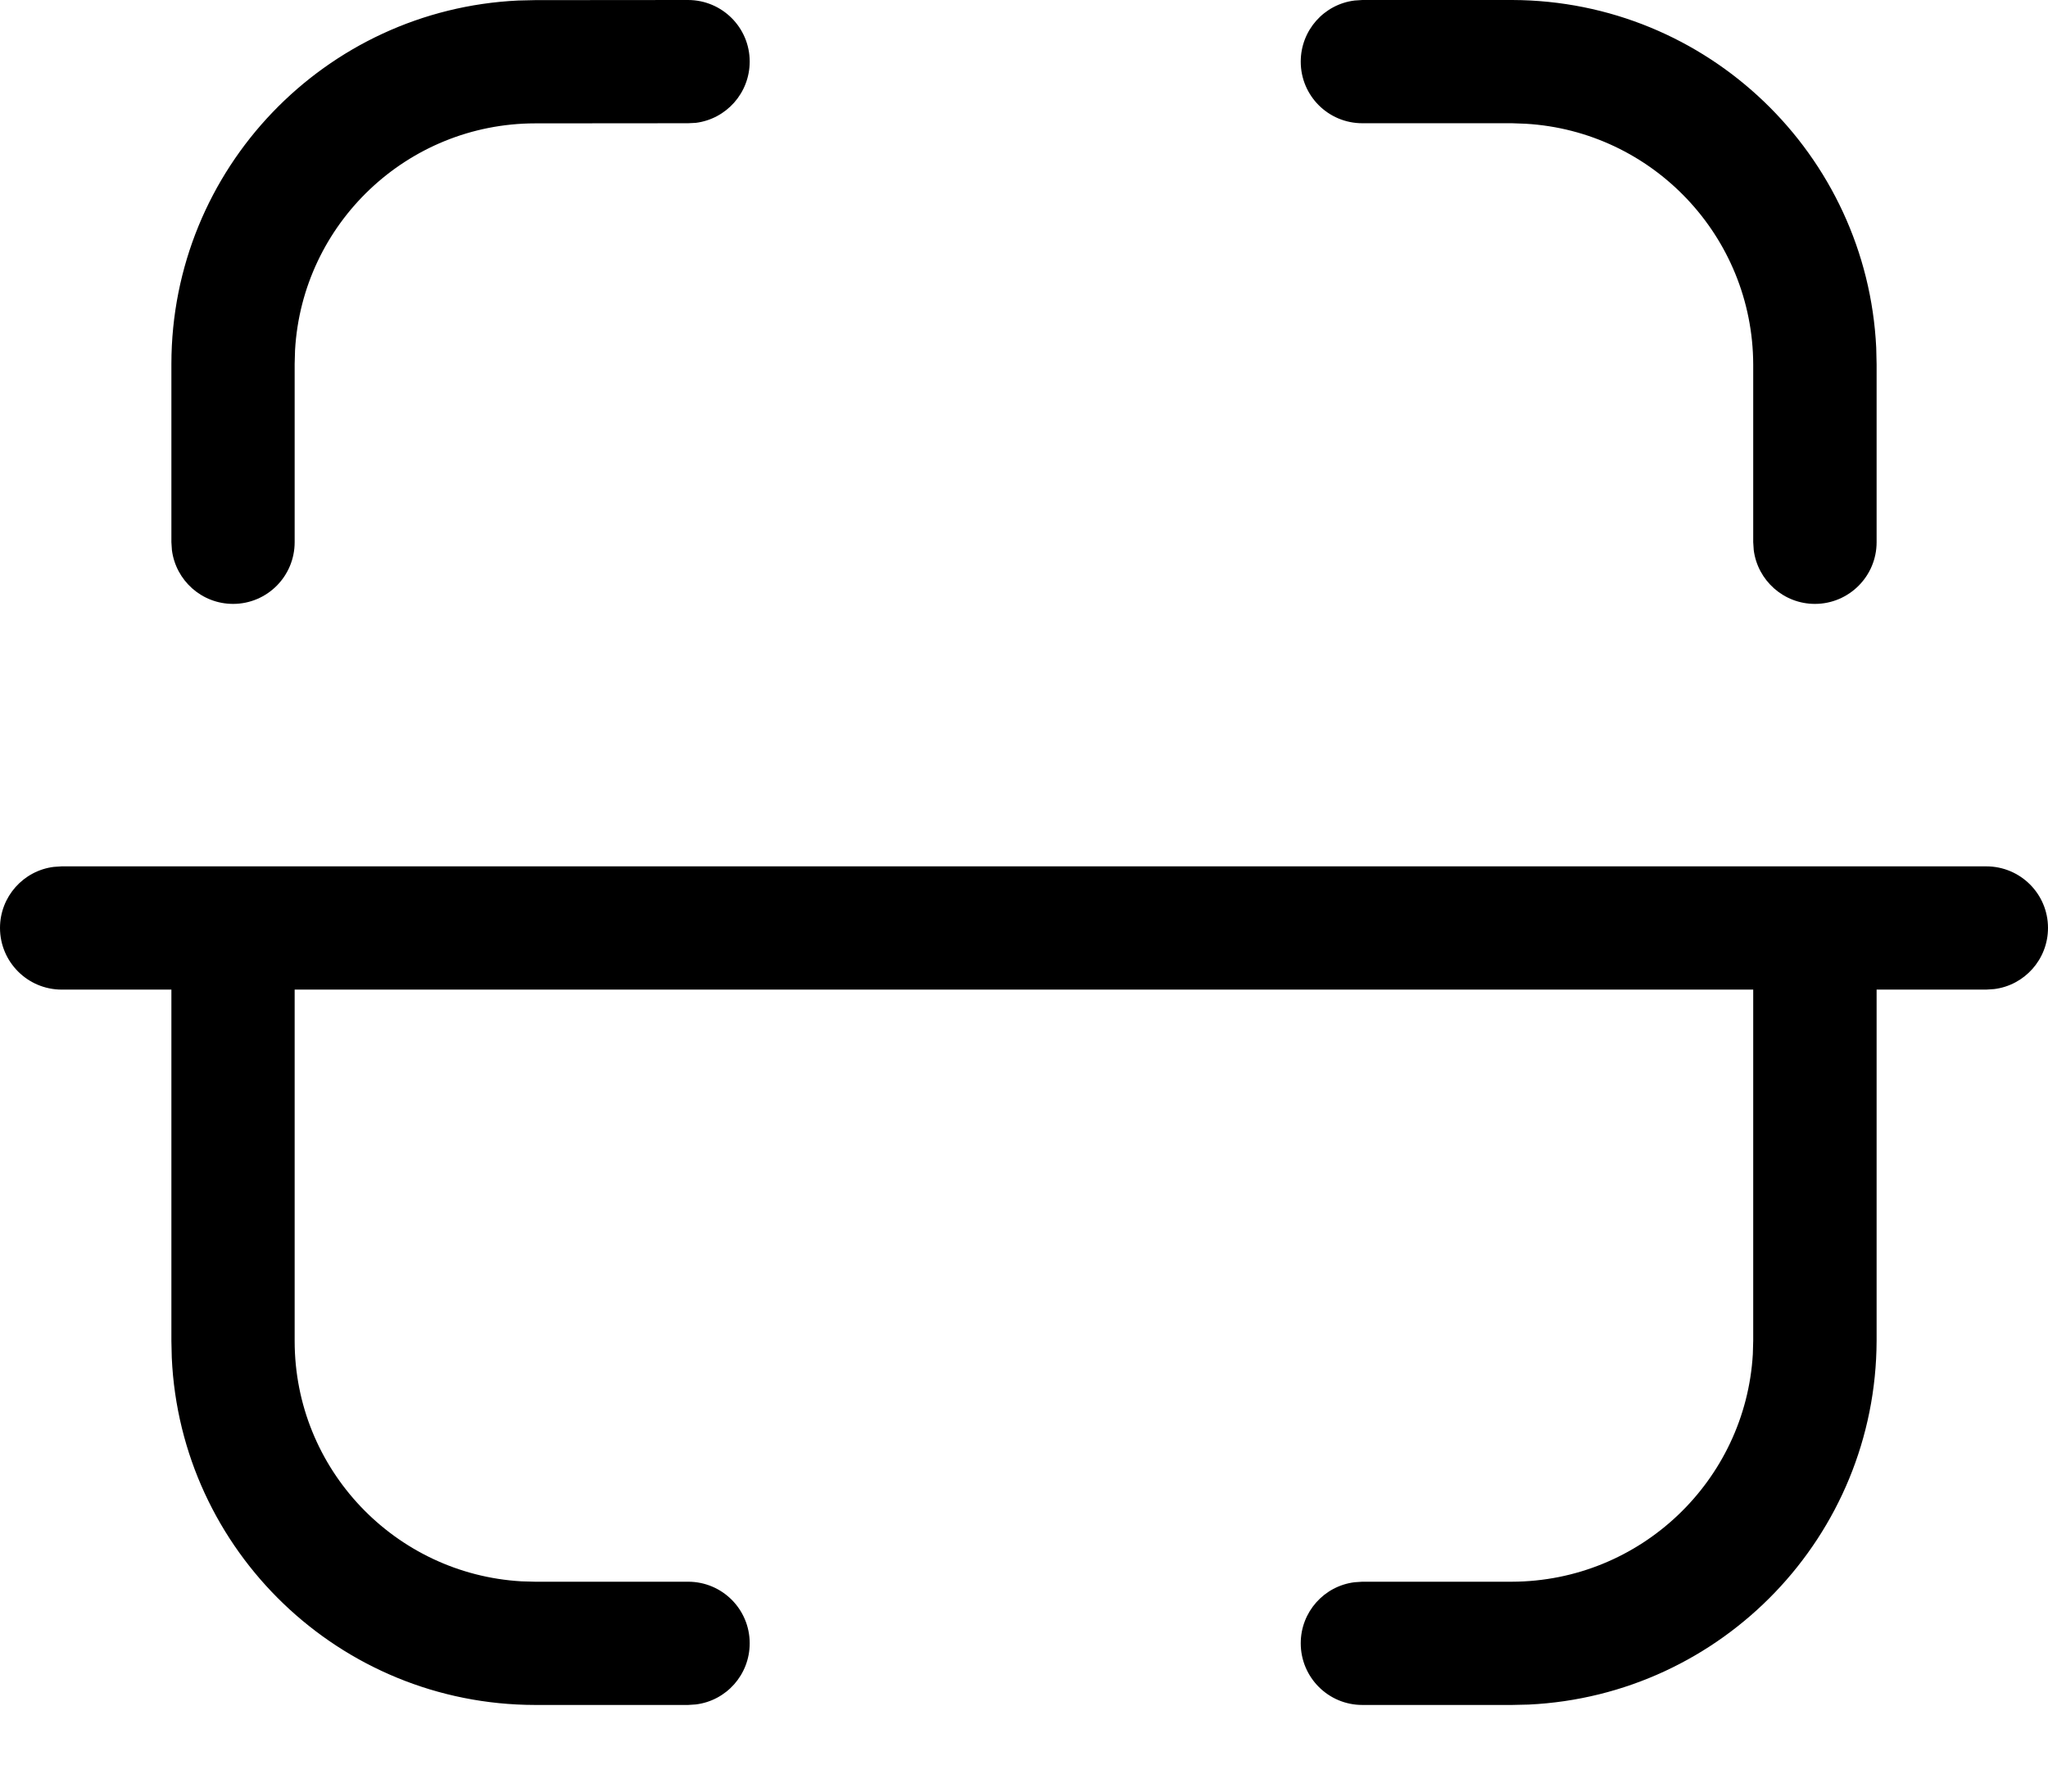
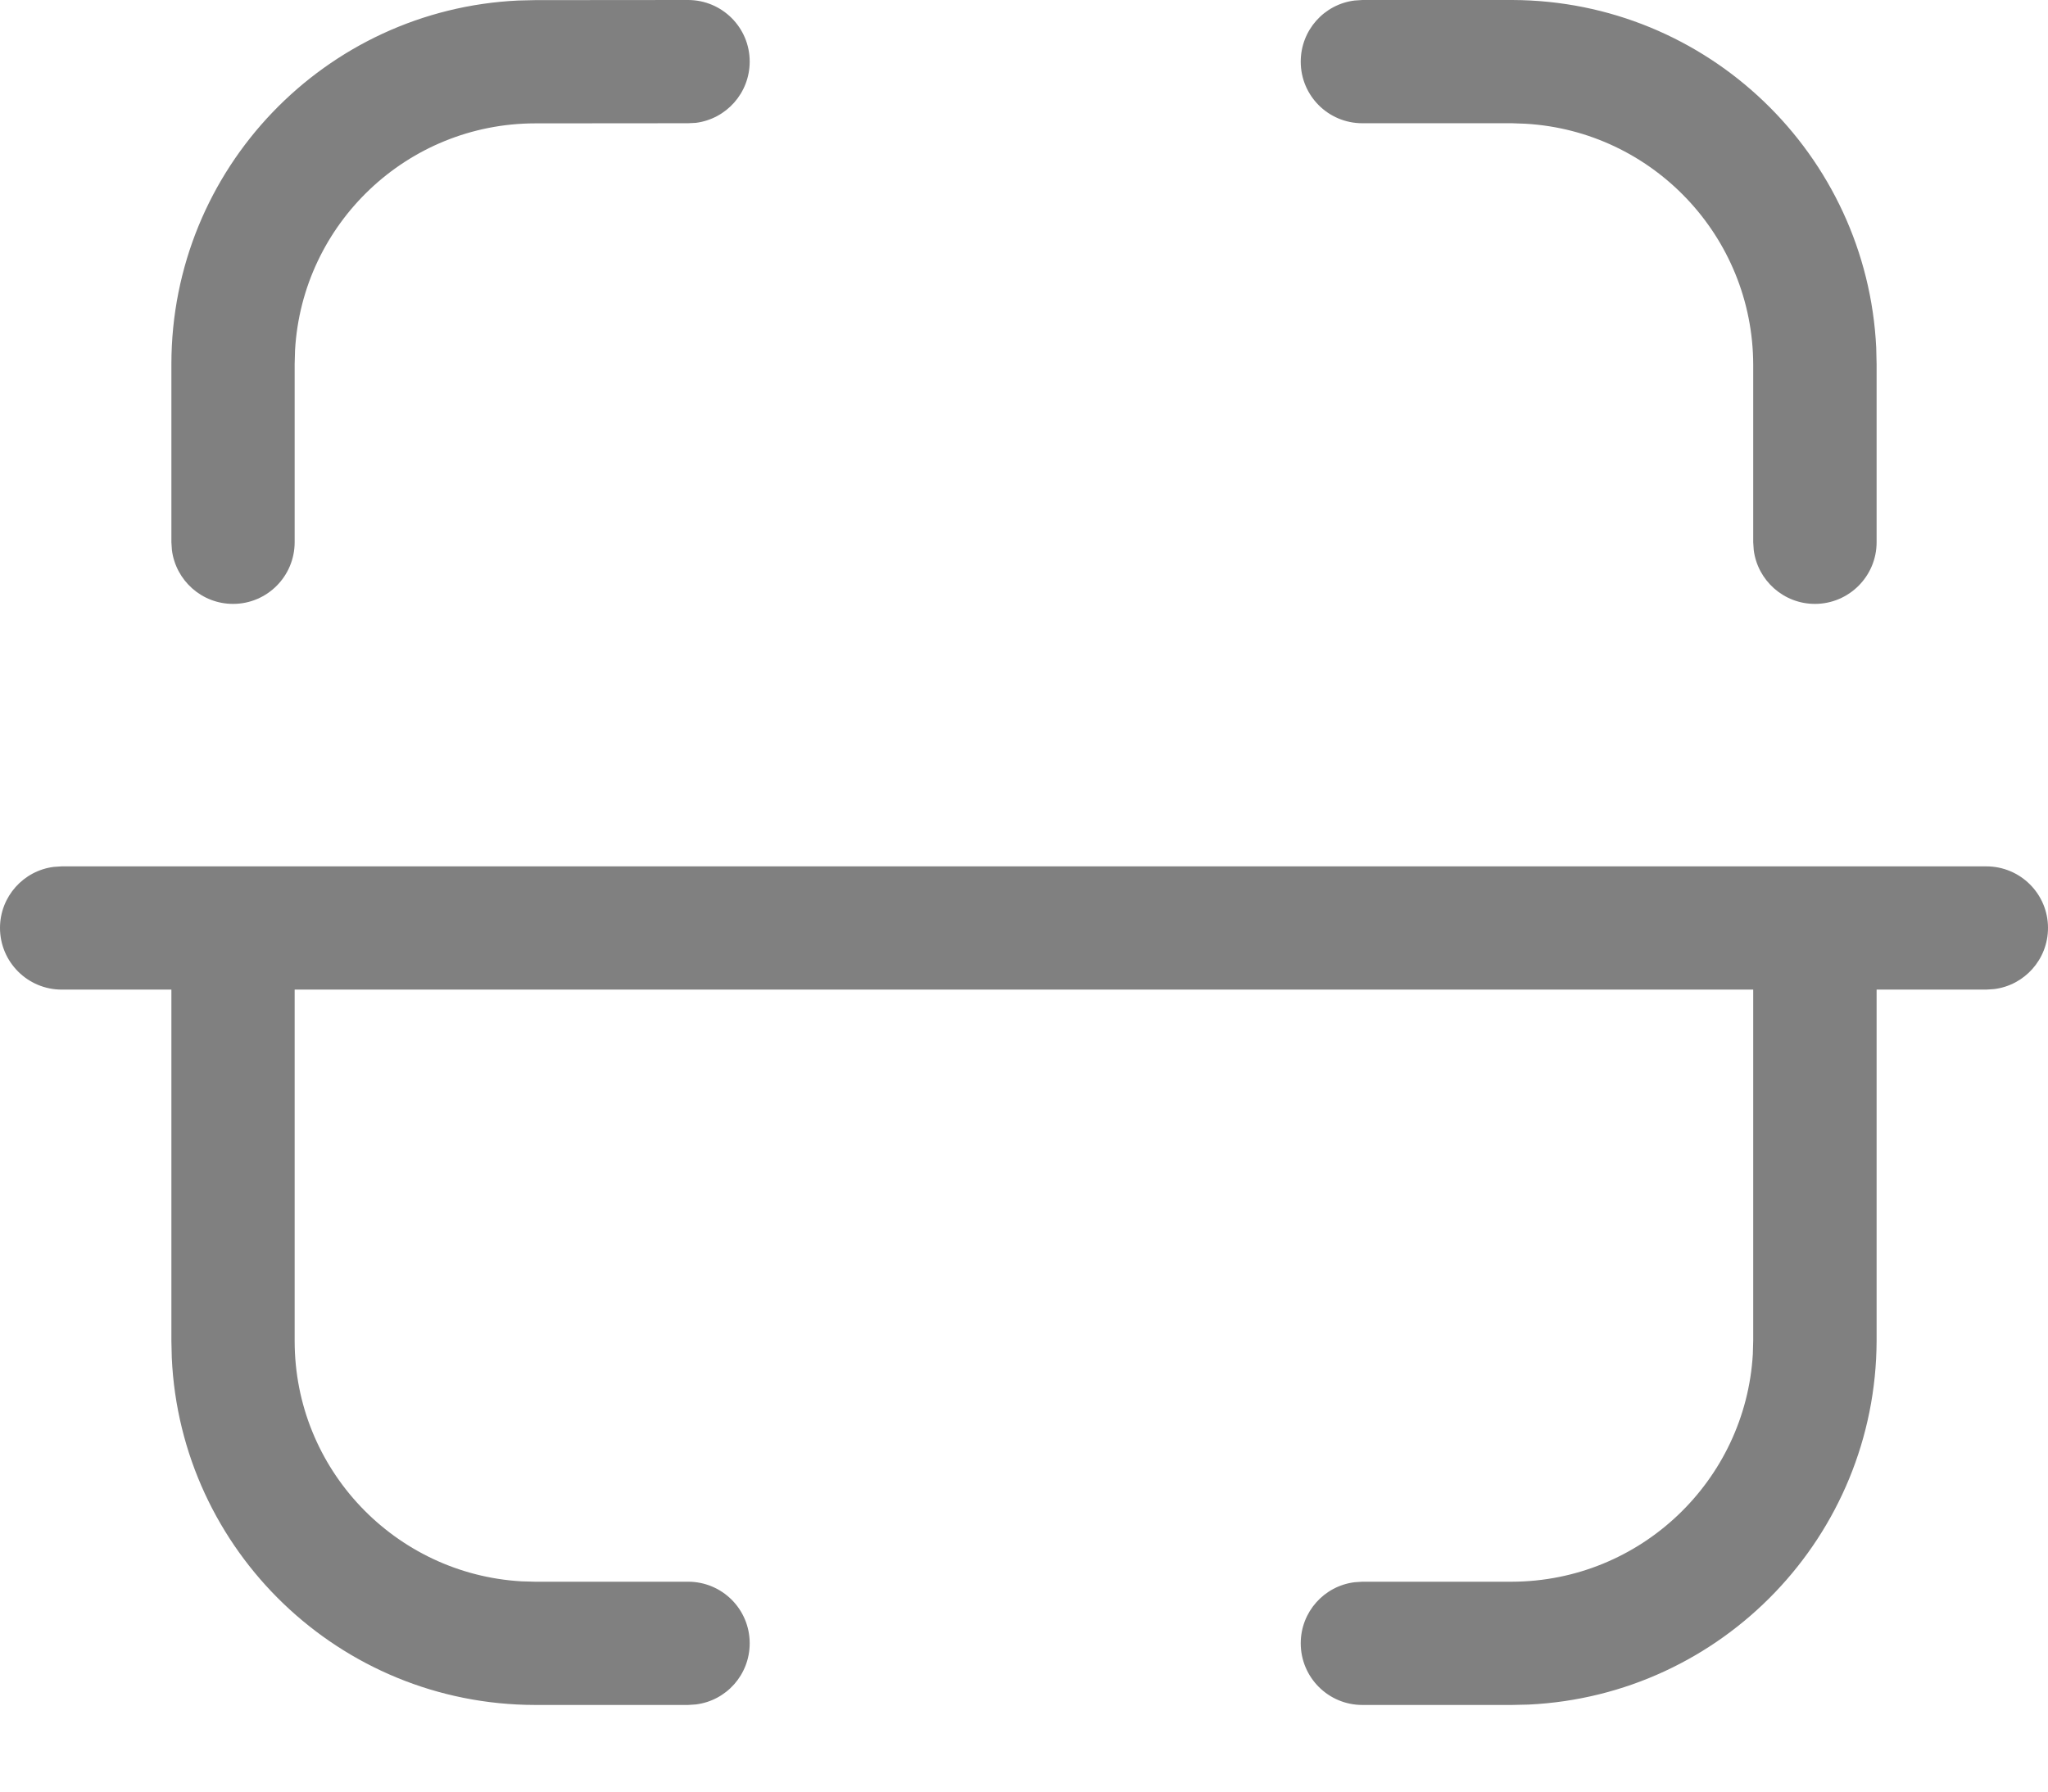
<svg xmlns="http://www.w3.org/2000/svg" width="16" height="14" viewBox="0 0 16 14" fill="none">
-   <path fill-rule="evenodd" clip-rule="evenodd" d="M5.857 0.481C5.857 0.215 5.641 -0 5.375 8.71002e-08L4.18 0.001L4.05 0.004C2.541 0.074 1.34 1.318 1.339 2.844V4.237L1.343 4.298C1.373 4.535 1.575 4.719 1.821 4.719C2.087 4.719 2.302 4.503 2.302 4.237V2.844L2.305 2.737C2.361 1.75 3.179 0.965 4.181 0.964L5.376 0.963L5.436 0.96C5.674 0.93 5.857 0.727 5.857 0.481ZM11.815 2.24599e-06C13.341 0.005 14.585 1.207 14.658 2.717L14.661 2.848V4.237C14.661 4.503 14.445 4.719 14.179 4.719C13.934 4.719 13.731 4.535 13.701 4.298L13.697 4.237L13.697 2.849C13.694 1.845 12.909 1.025 11.92 0.967L11.813 0.963H10.643C10.377 0.963 10.162 0.748 10.162 0.482C10.162 0.236 10.345 0.033 10.583 0.004L10.643 8.71002e-08L11.815 2.24599e-06ZM15.518 6.77C15.784 6.77 16 6.985 16 7.251C16 7.497 15.816 7.7 15.579 7.729L15.518 7.733H14.661L14.661 10.477C14.656 12.003 13.454 13.248 11.943 13.32L11.813 13.323H10.643C10.377 13.323 10.162 13.107 10.162 12.841C10.162 12.596 10.345 12.393 10.583 12.364L10.643 12.36L11.812 12.36C12.816 12.357 13.636 11.571 13.694 10.582L13.697 10.476V7.733H2.302V10.479C2.302 11.481 3.086 12.3 4.074 12.357L4.18 12.36H5.376C5.642 12.36 5.857 12.575 5.857 12.841C5.857 13.087 5.674 13.29 5.436 13.319L5.376 13.323H4.18C2.654 13.321 1.41 12.118 1.342 10.609L1.339 10.479V7.733H0.482C0.216 7.733 0 7.517 0 7.251C0 7.006 0.184 6.803 0.421 6.774L0.482 6.77H1.821H14.179H15.518Z" fill="black" />
+   <path fill-rule="evenodd" clip-rule="evenodd" d="M5.857 0.481C5.857 0.215 5.641 -0 5.375 8.71002e-08L4.18 0.001L4.05 0.004C2.541 0.074 1.34 1.318 1.339 2.844V4.237L1.343 4.298C1.373 4.535 1.575 4.719 1.821 4.719C2.087 4.719 2.302 4.503 2.302 4.237V2.844L2.305 2.737C2.361 1.75 3.179 0.965 4.181 0.964L5.376 0.963L5.436 0.96C5.674 0.93 5.857 0.727 5.857 0.481ZM11.815 2.24599e-06C13.341 0.005 14.585 1.207 14.658 2.717L14.661 2.848V4.237C14.661 4.503 14.445 4.719 14.179 4.719C13.934 4.719 13.731 4.535 13.701 4.298L13.697 4.237L13.697 2.849C13.694 1.845 12.909 1.025 11.92 0.967L11.813 0.963H10.643C10.377 0.963 10.162 0.748 10.162 0.482C10.162 0.236 10.345 0.033 10.583 0.004L10.643 8.71002e-08L11.815 2.24599e-06ZM15.518 6.77C15.784 6.77 16 6.985 16 7.251C16 7.497 15.816 7.7 15.579 7.729L15.518 7.733H14.661L14.661 10.477C14.656 12.003 13.454 13.248 11.943 13.32L11.813 13.323H10.643C10.377 13.323 10.162 13.107 10.162 12.841C10.162 12.596 10.345 12.393 10.583 12.364L10.643 12.36L11.812 12.36C12.816 12.357 13.636 11.571 13.694 10.582L13.697 10.476V7.733H2.302V10.479C2.302 11.481 3.086 12.3 4.074 12.357L4.18 12.36H5.376C5.642 12.36 5.857 12.575 5.857 12.841C5.857 13.087 5.674 13.29 5.436 13.319L5.376 13.323H4.18C2.654 13.321 1.41 12.118 1.342 10.609L1.339 10.479V7.733H0.482C0.216 7.733 0 7.517 0 7.251C0 7.006 0.184 6.803 0.421 6.774L0.482 6.77H1.821H14.179H15.518Z" fill="gray" />
</svg>
